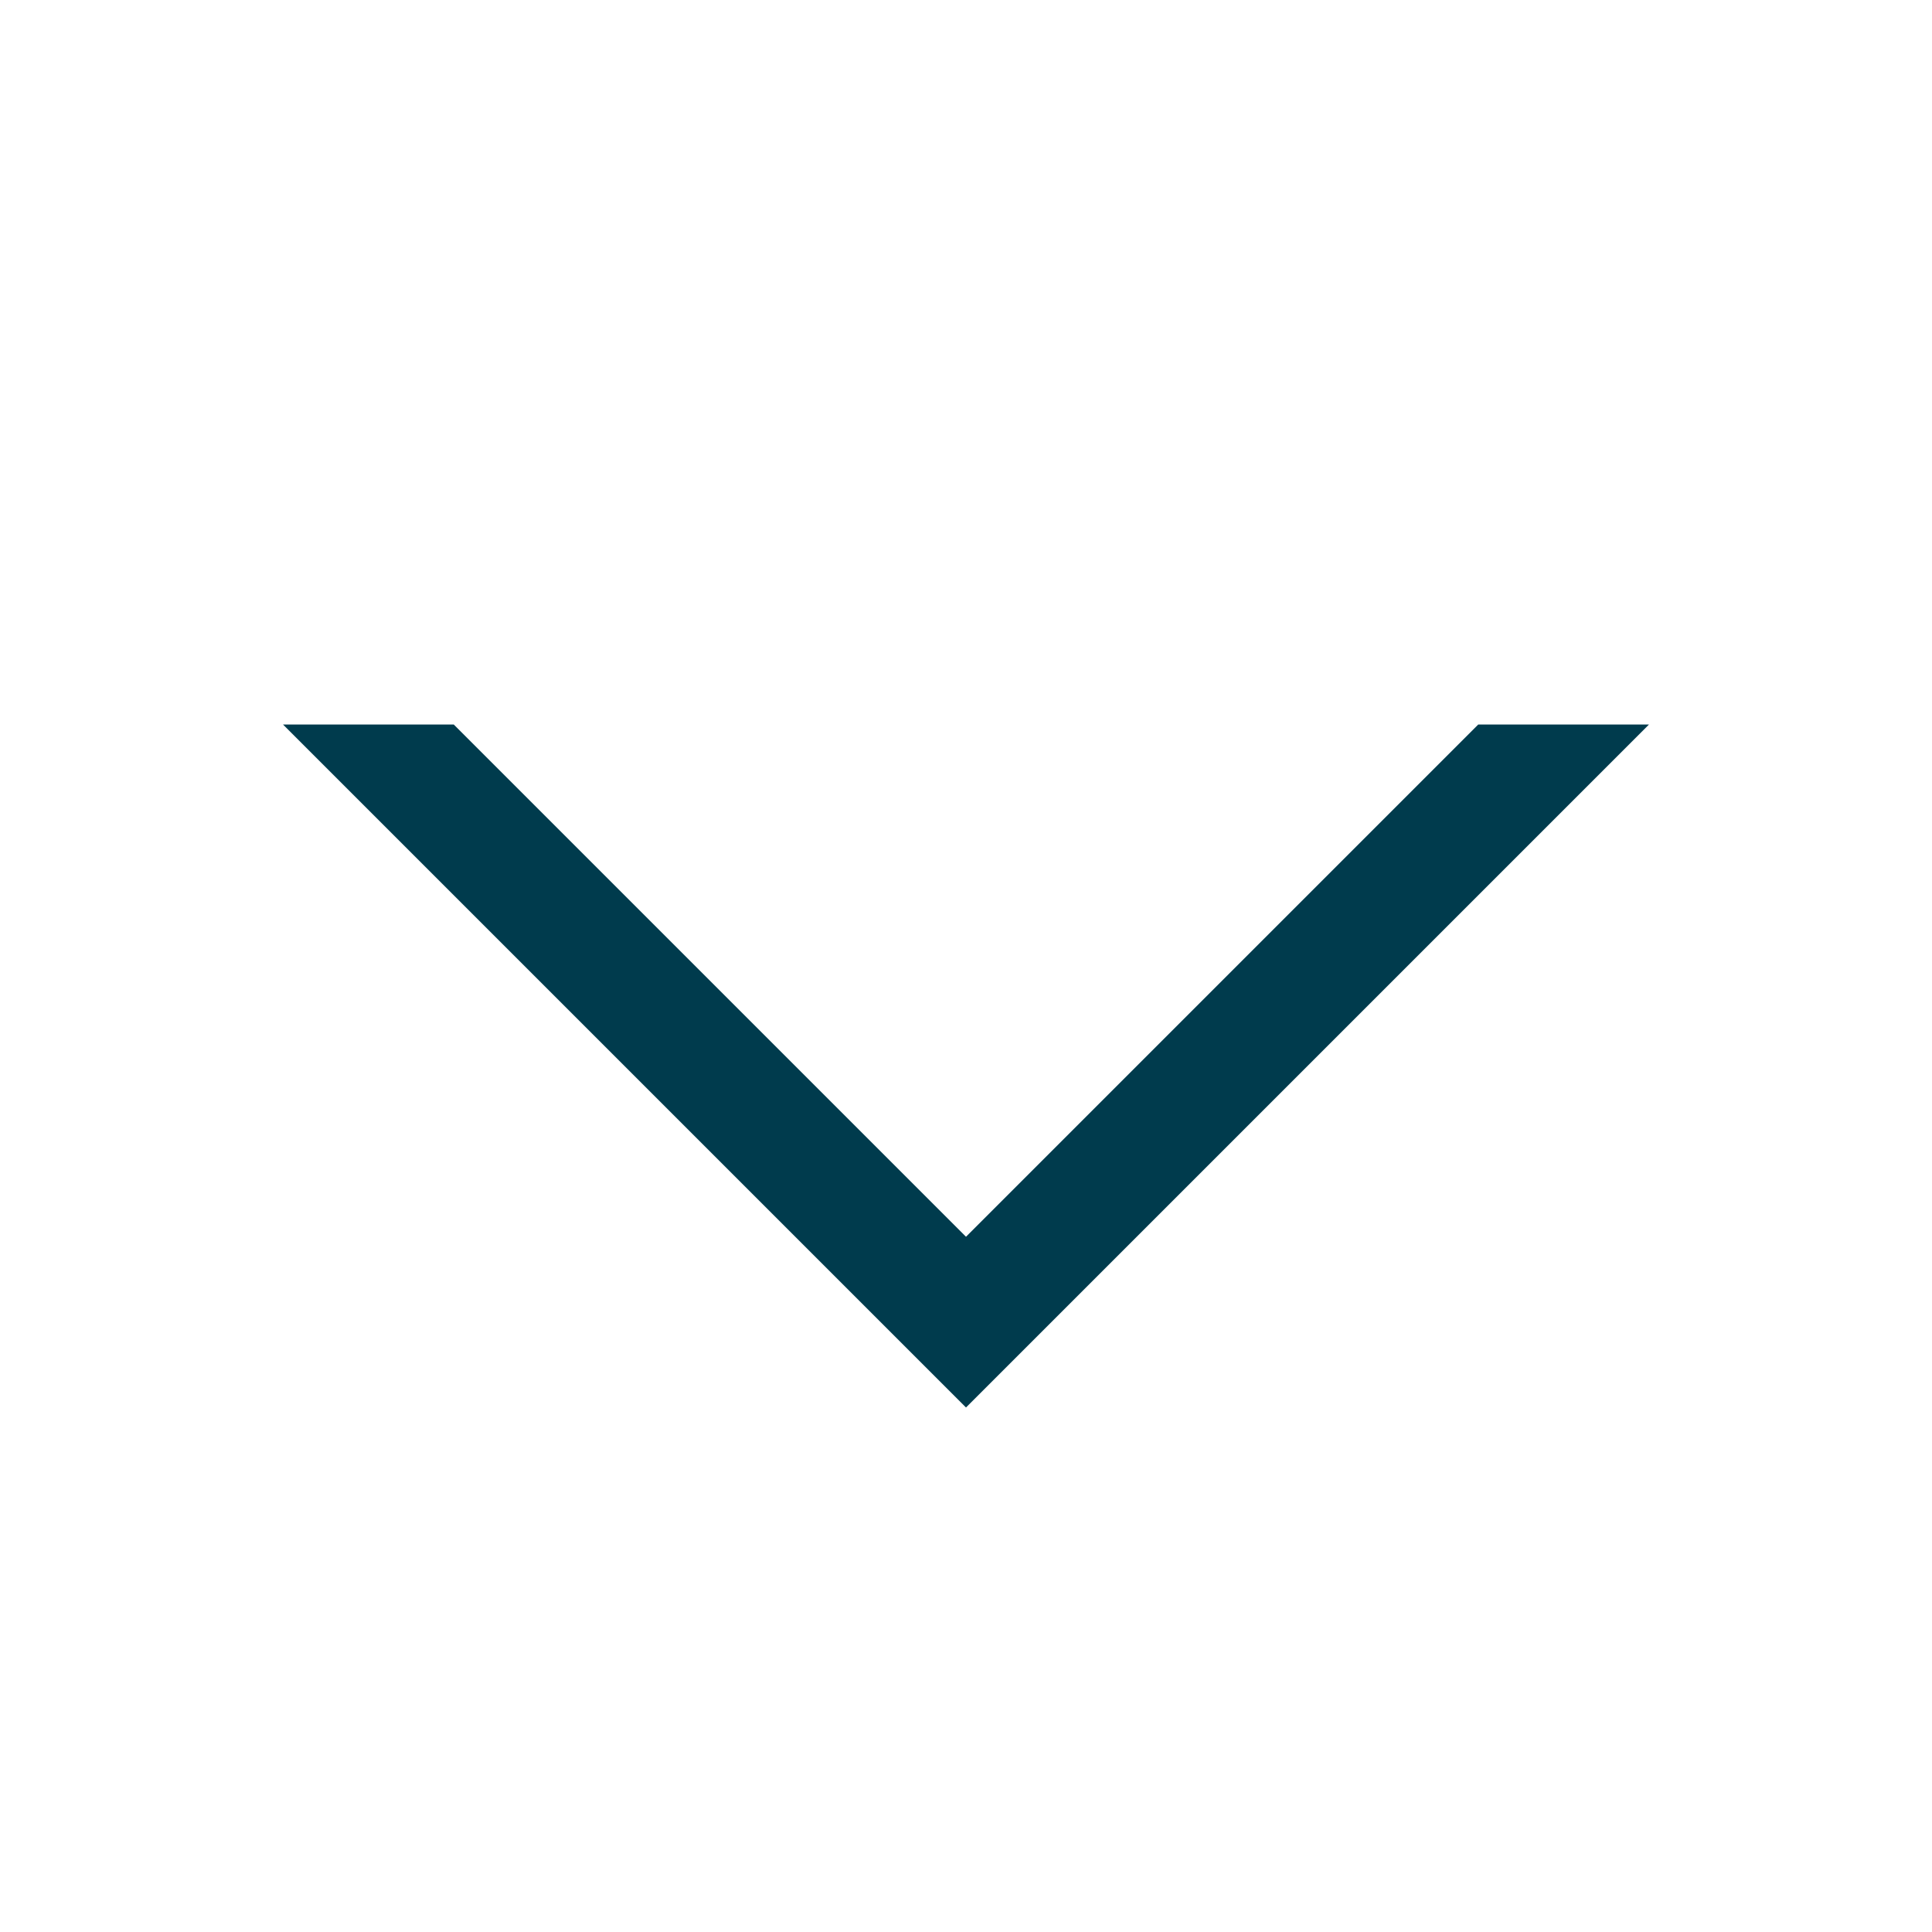
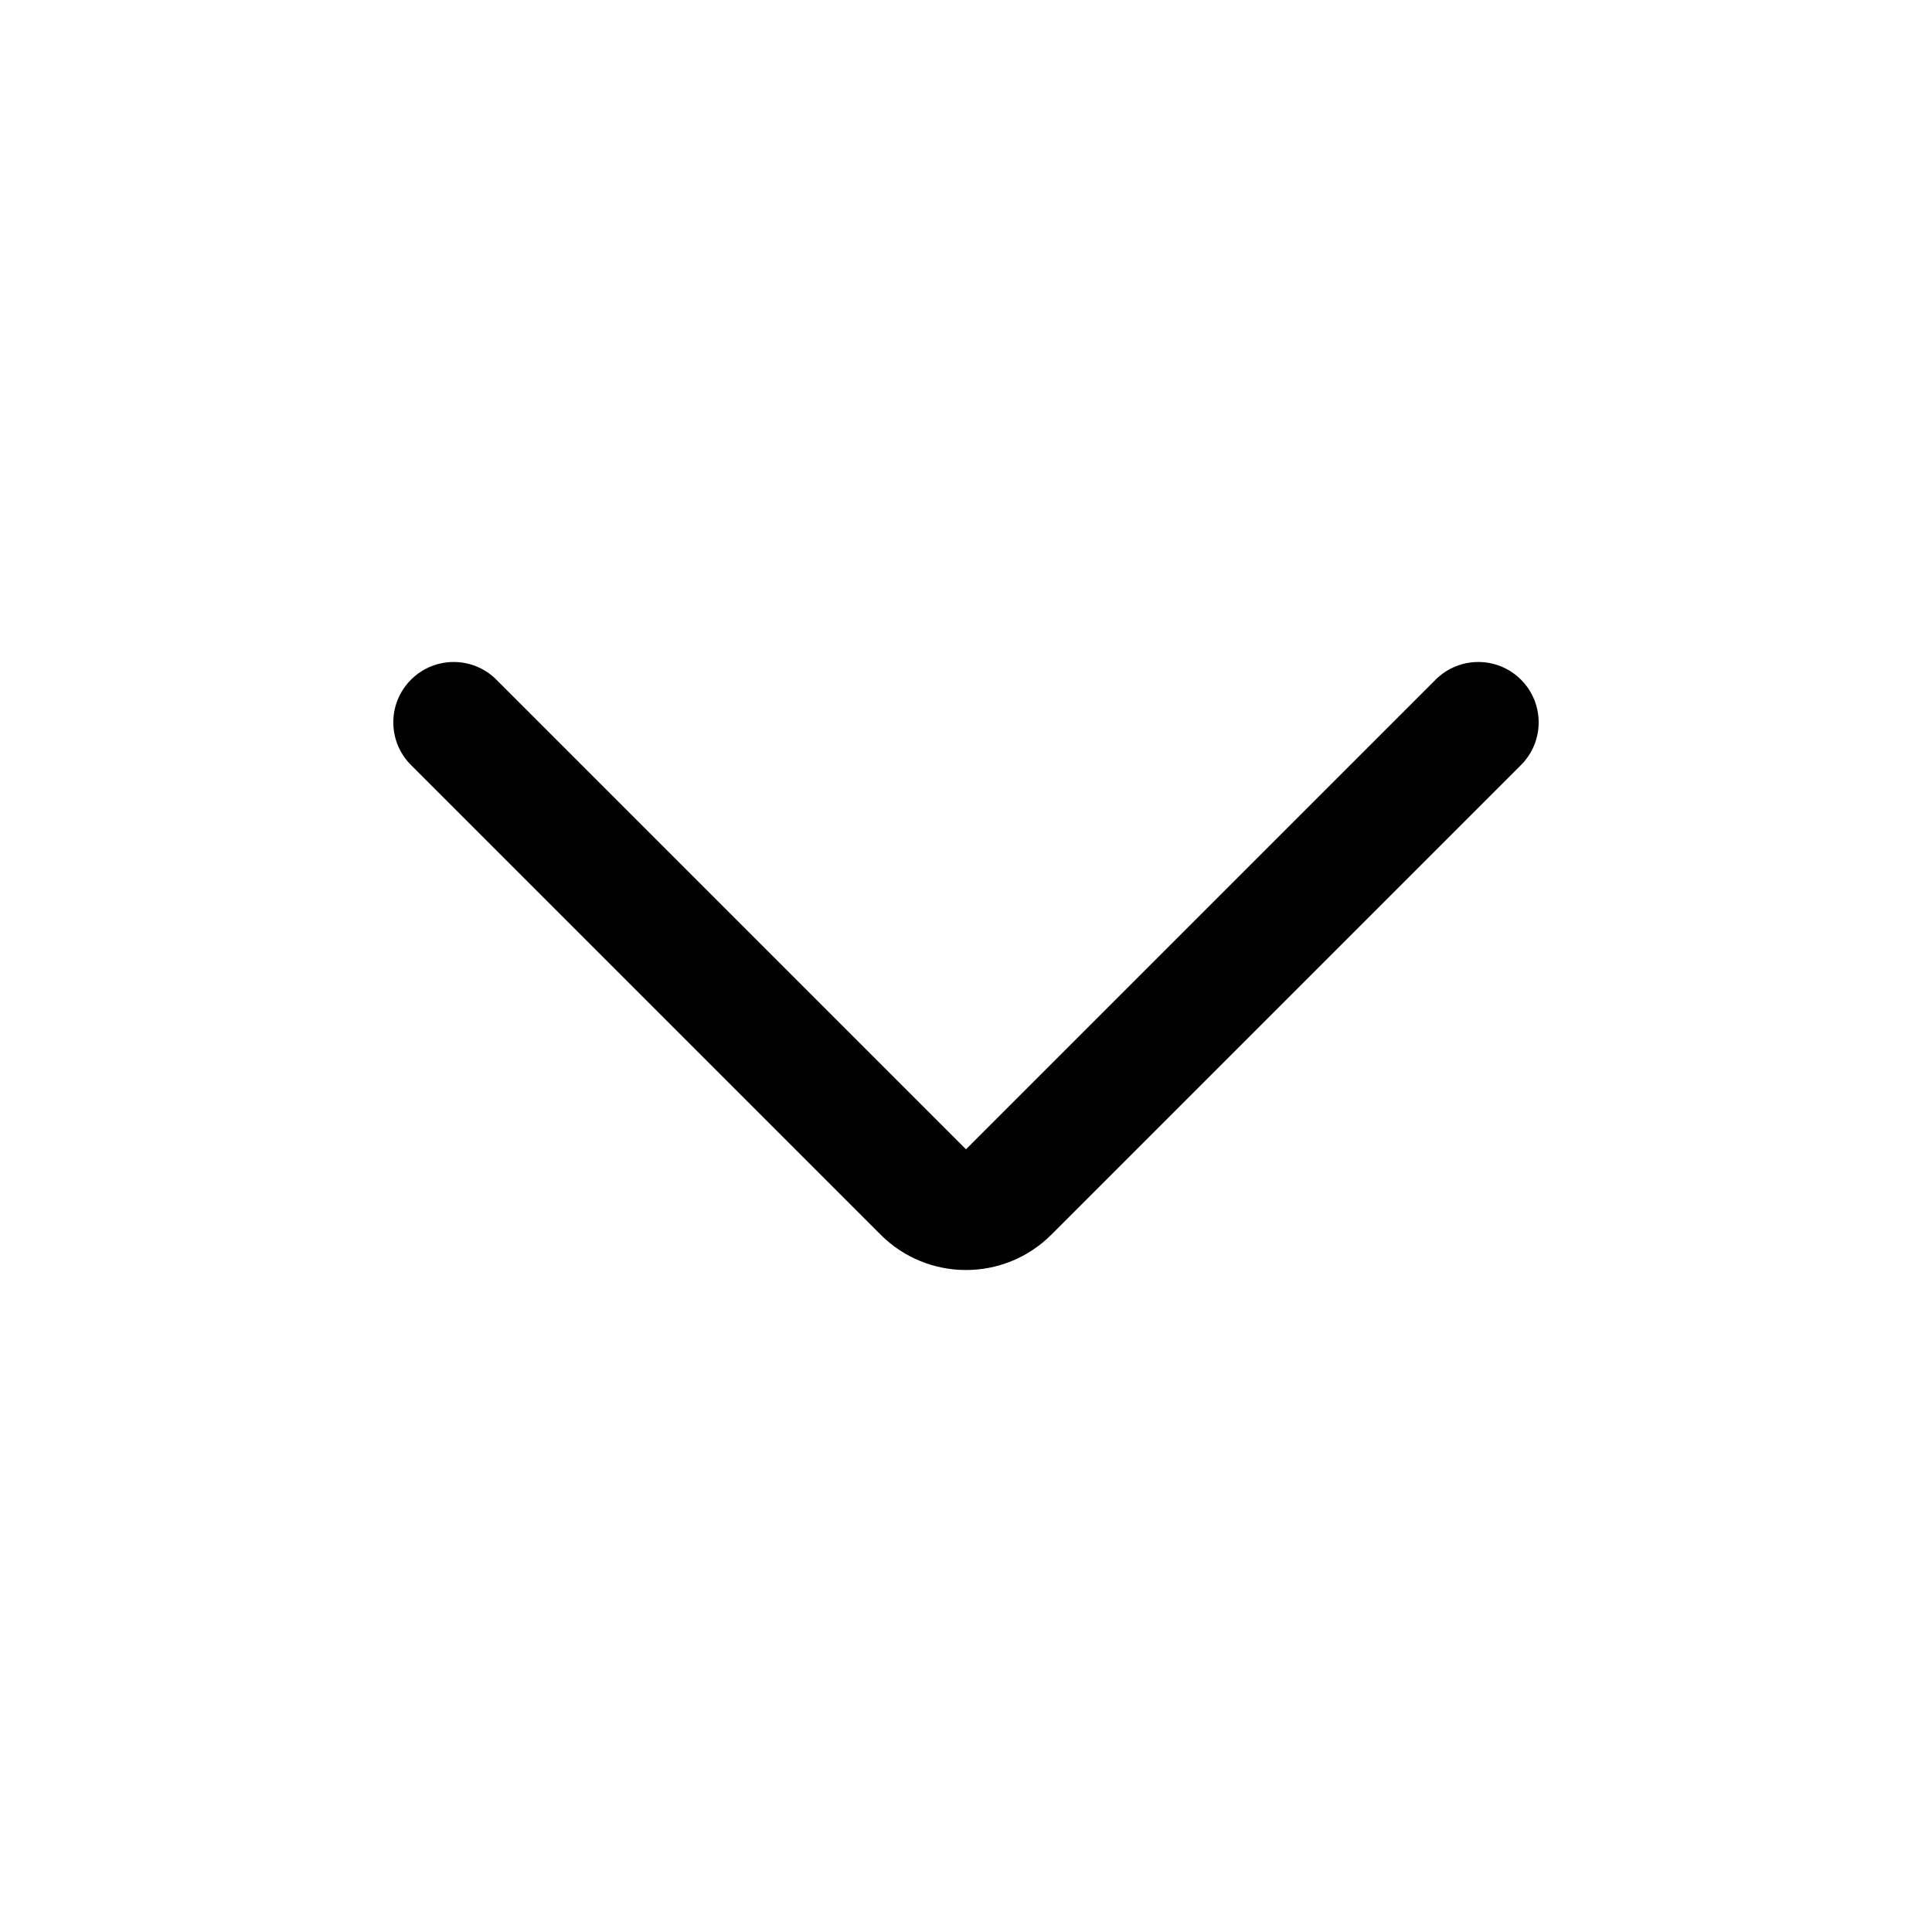
- <svg xmlns="http://www.w3.org/2000/svg" t="1618313448656" class="icon" viewBox="0 0 1024 1024" version="1.1" p-id="5007" width="15" height="15">
+ <svg xmlns="http://www.w3.org/2000/svg" t="1608457667290" class="icon" viewBox="0 0 1024 1024" version="1.1" p-id="12552" width="12" height="12">
  <defs>
    <style type="text/css" />
  </defs>
-   <path d="M783.5 384L512 655.5 240.5 384H150l362 362 362-362z" p-id="5008" fill="#003b4d" />
+   <path d="M263.1 360.24L512 609.14l248.9-248.9c12.5-12.5 32.76-12.5 45.25 0 12.5 12.5 12.5 32.76 0 45.25l-248.9 248.9c-24.99 24.99-65.52 24.99-90.51 0l-248.9-248.9c-12.5-12.5-12.5-32.76 0-45.25 12.5-12.5 32.76-12.5 45.26 0z" p-id="12553" />
</svg>
